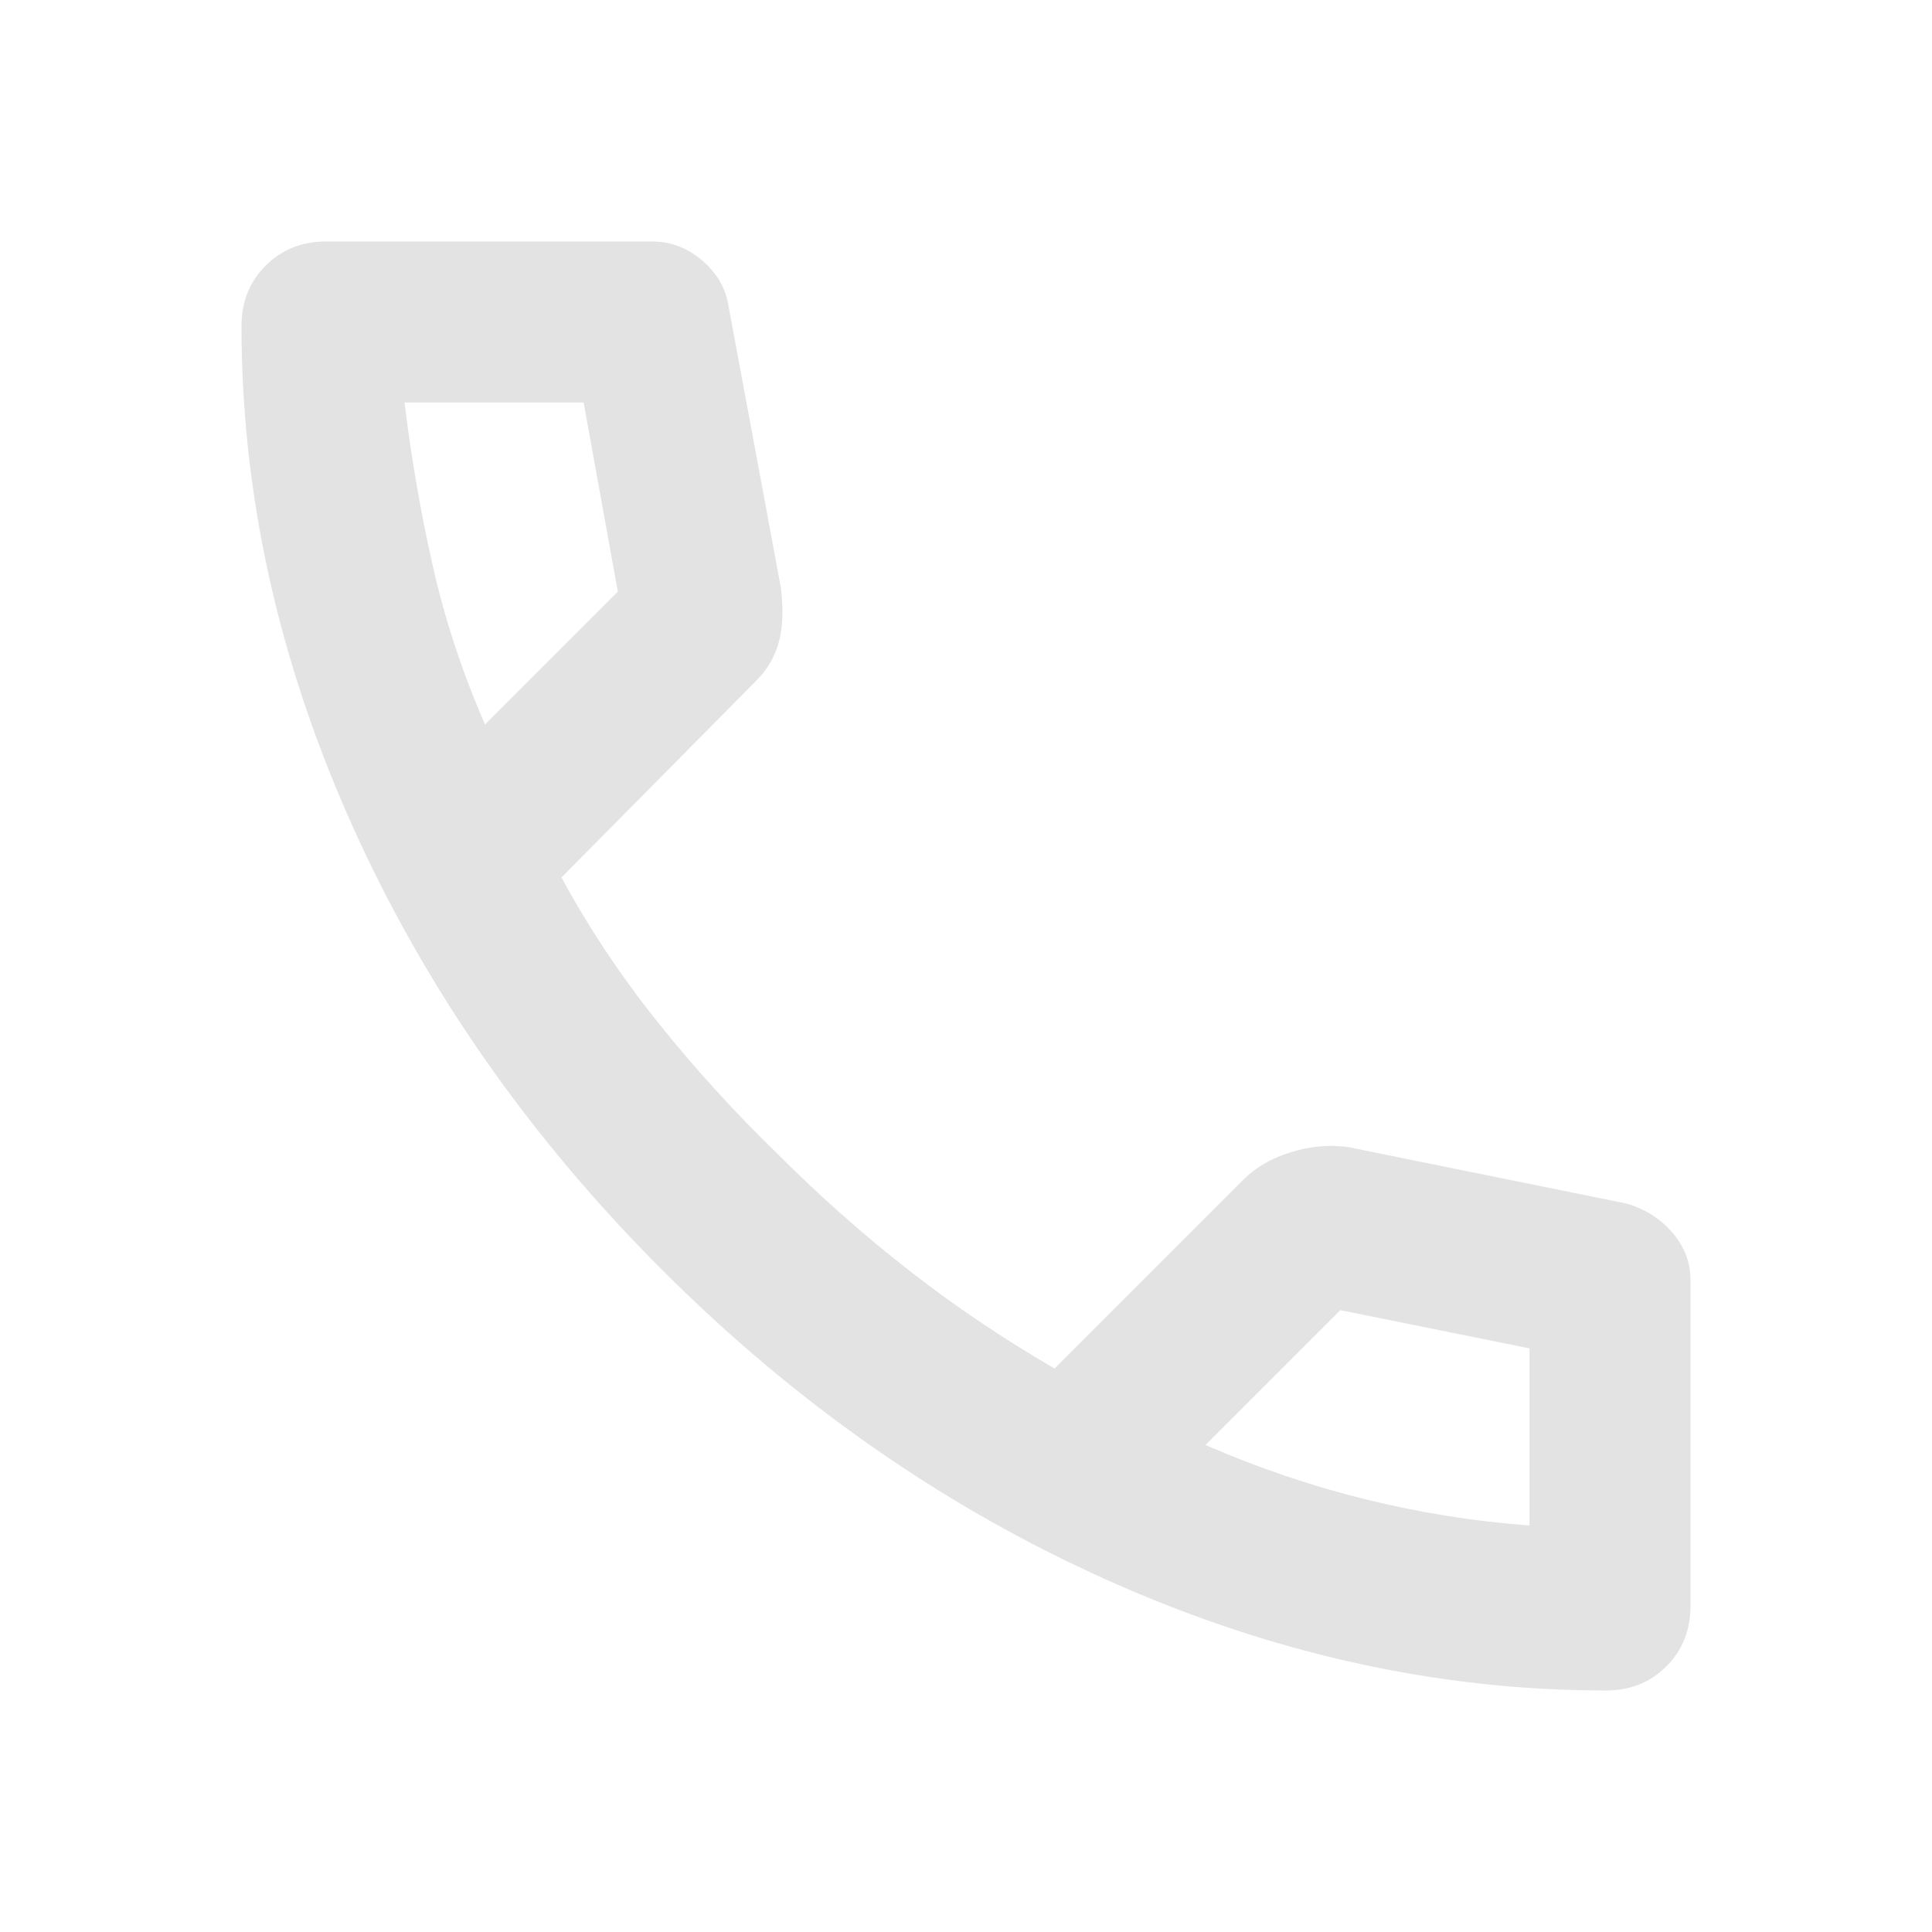
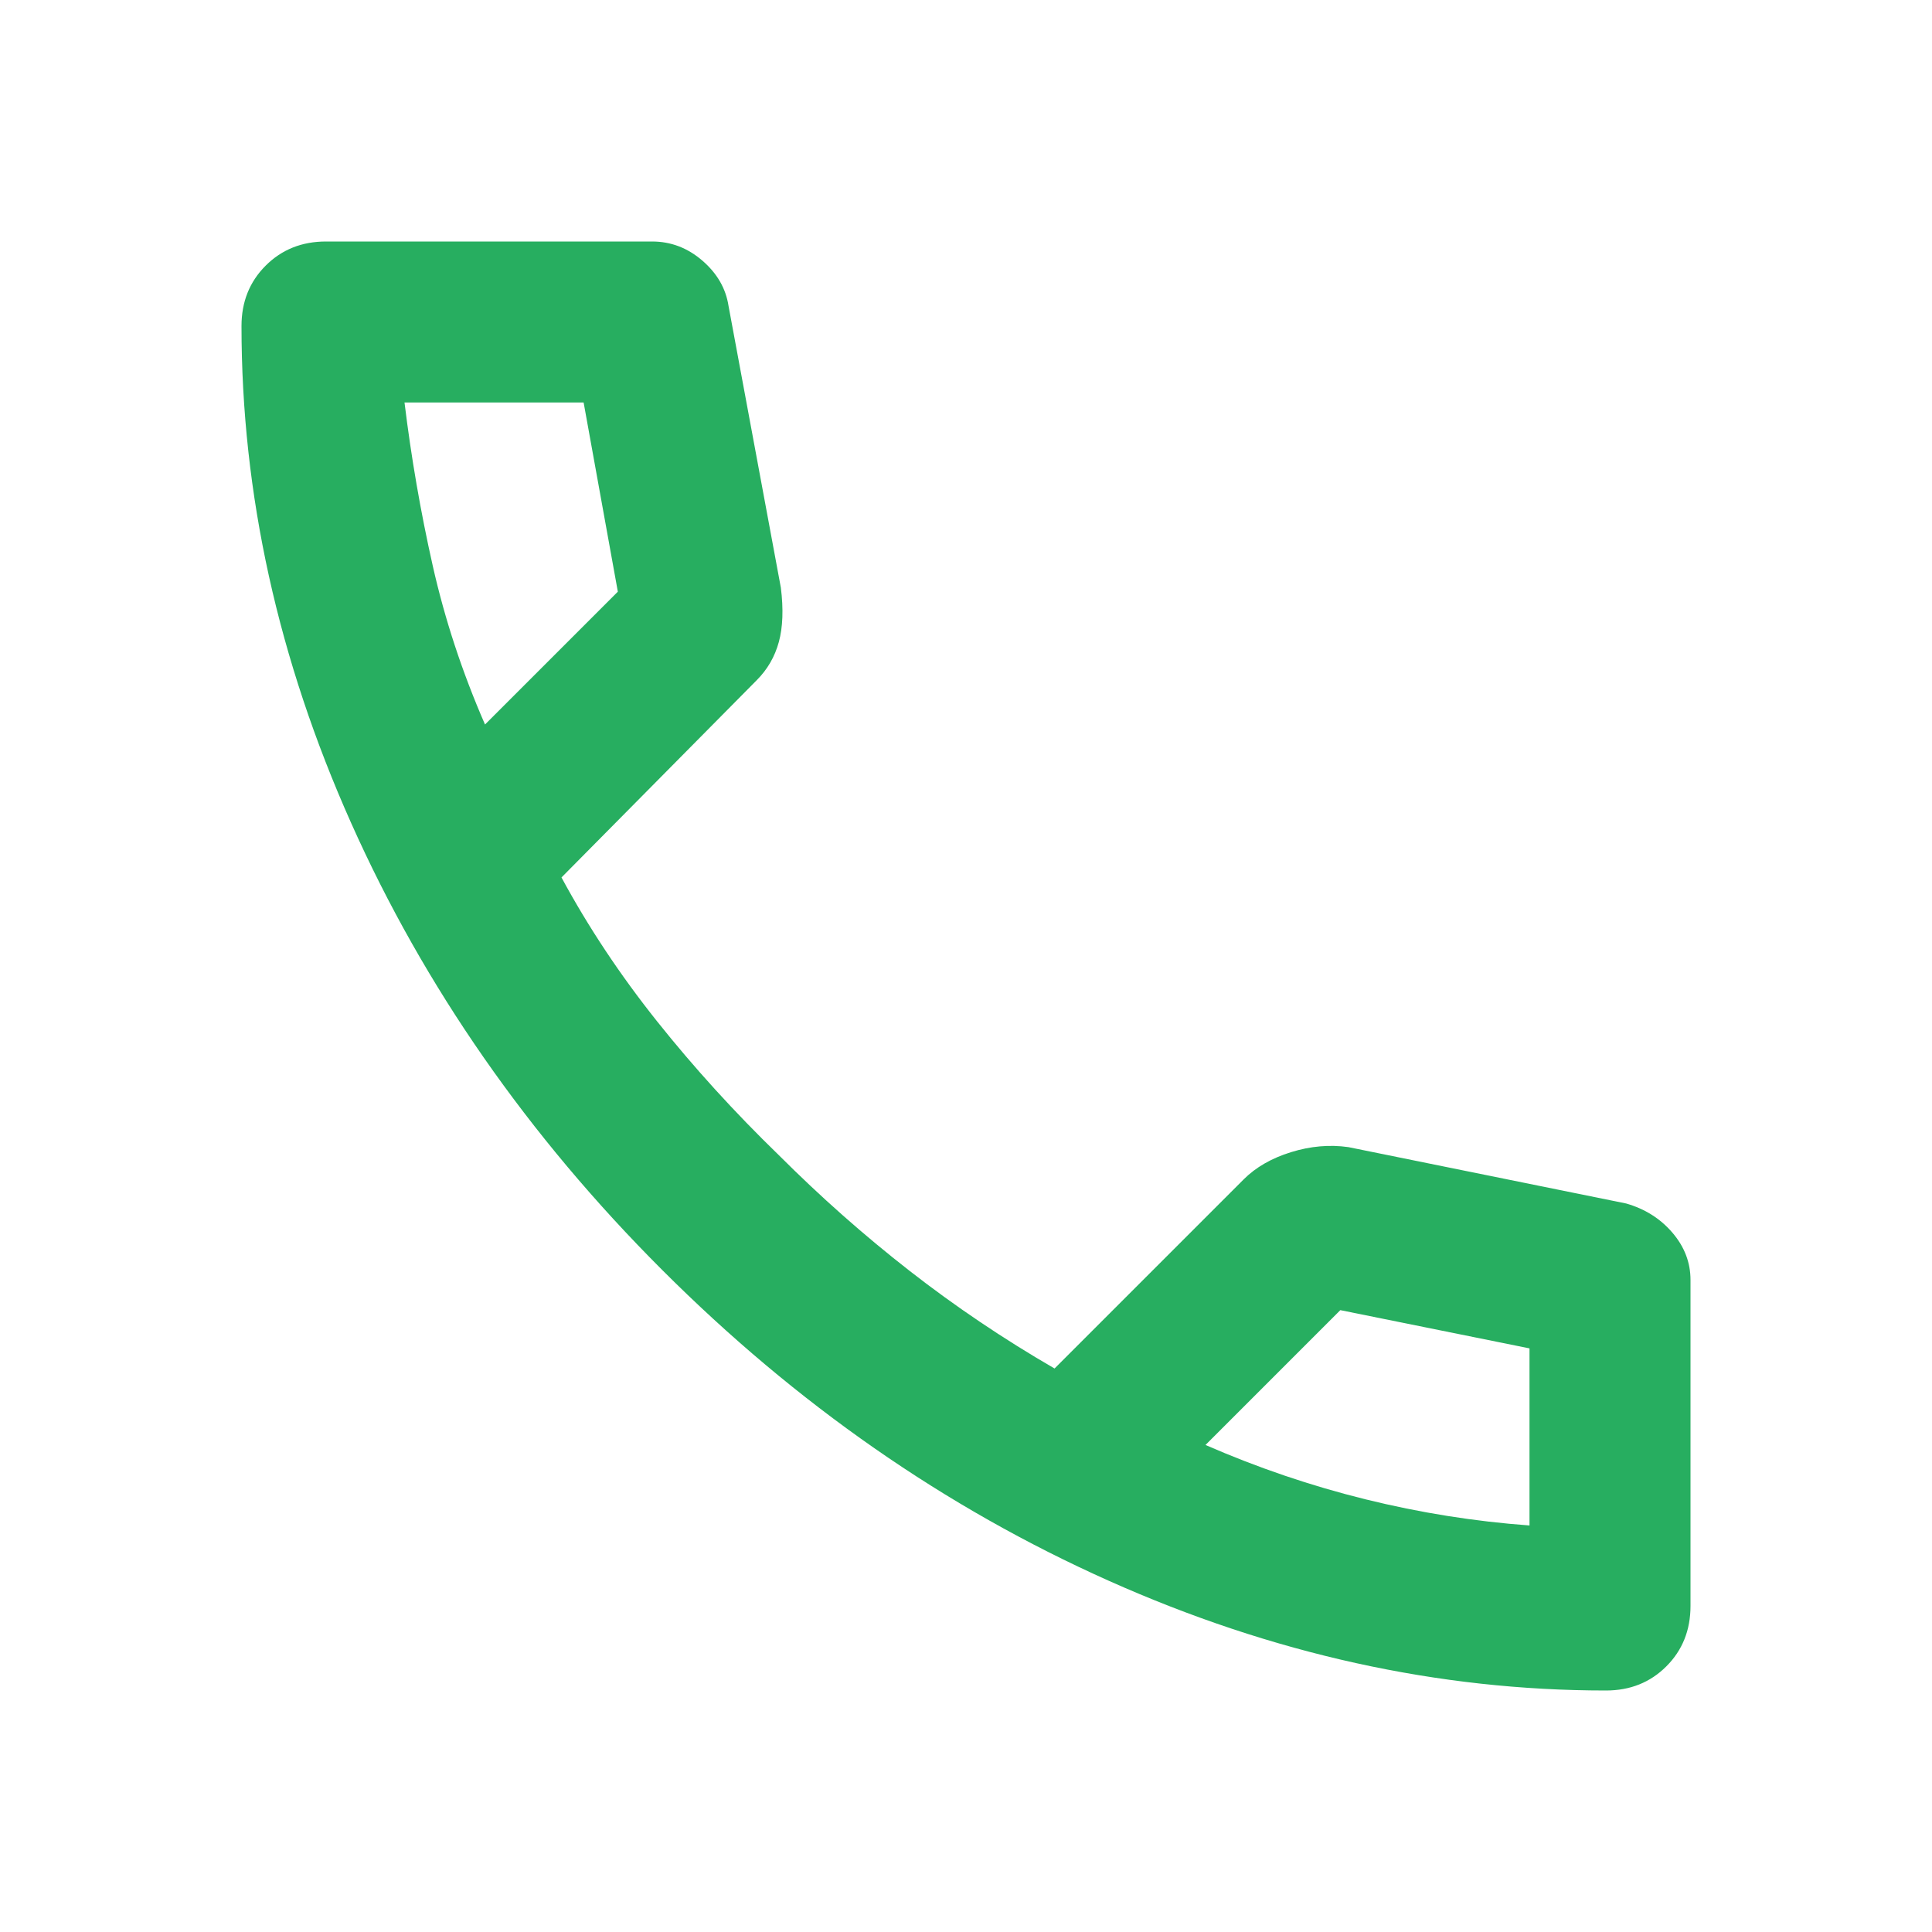
- <svg xmlns="http://www.w3.org/2000/svg" height="24px" viewBox="0 -960 960 960" width="24px" fill="#e3e3e3">
+ <svg xmlns="http://www.w3.org/2000/svg" height="24px" viewBox="0 -960 960 960" width="24px" fill="#27AE60">
  <path d="M798-120q-125 0-247-54.5T329-329Q229-429 174.5-551T120-798q0-18 12-30t30-12h162q14 0 25 9.5t13 22.5l26 140q2 16-1 27t-11 19l-97 98q20 37 47.5 71.5T387-386q31 31 65 57.5t72 48.5l94-94q9-9 23.5-13.5T670-390l138 28q14 4 23 14.5t9 23.5v162q0 18-12 30t-30 12ZM241-600l66-66-17-94h-89q5 41 14 81t26 79Zm358 358q39 17 79.5 27t81.5 13v-88l-94-19-67 67ZM241-600Zm358 358Z" />
</svg>
